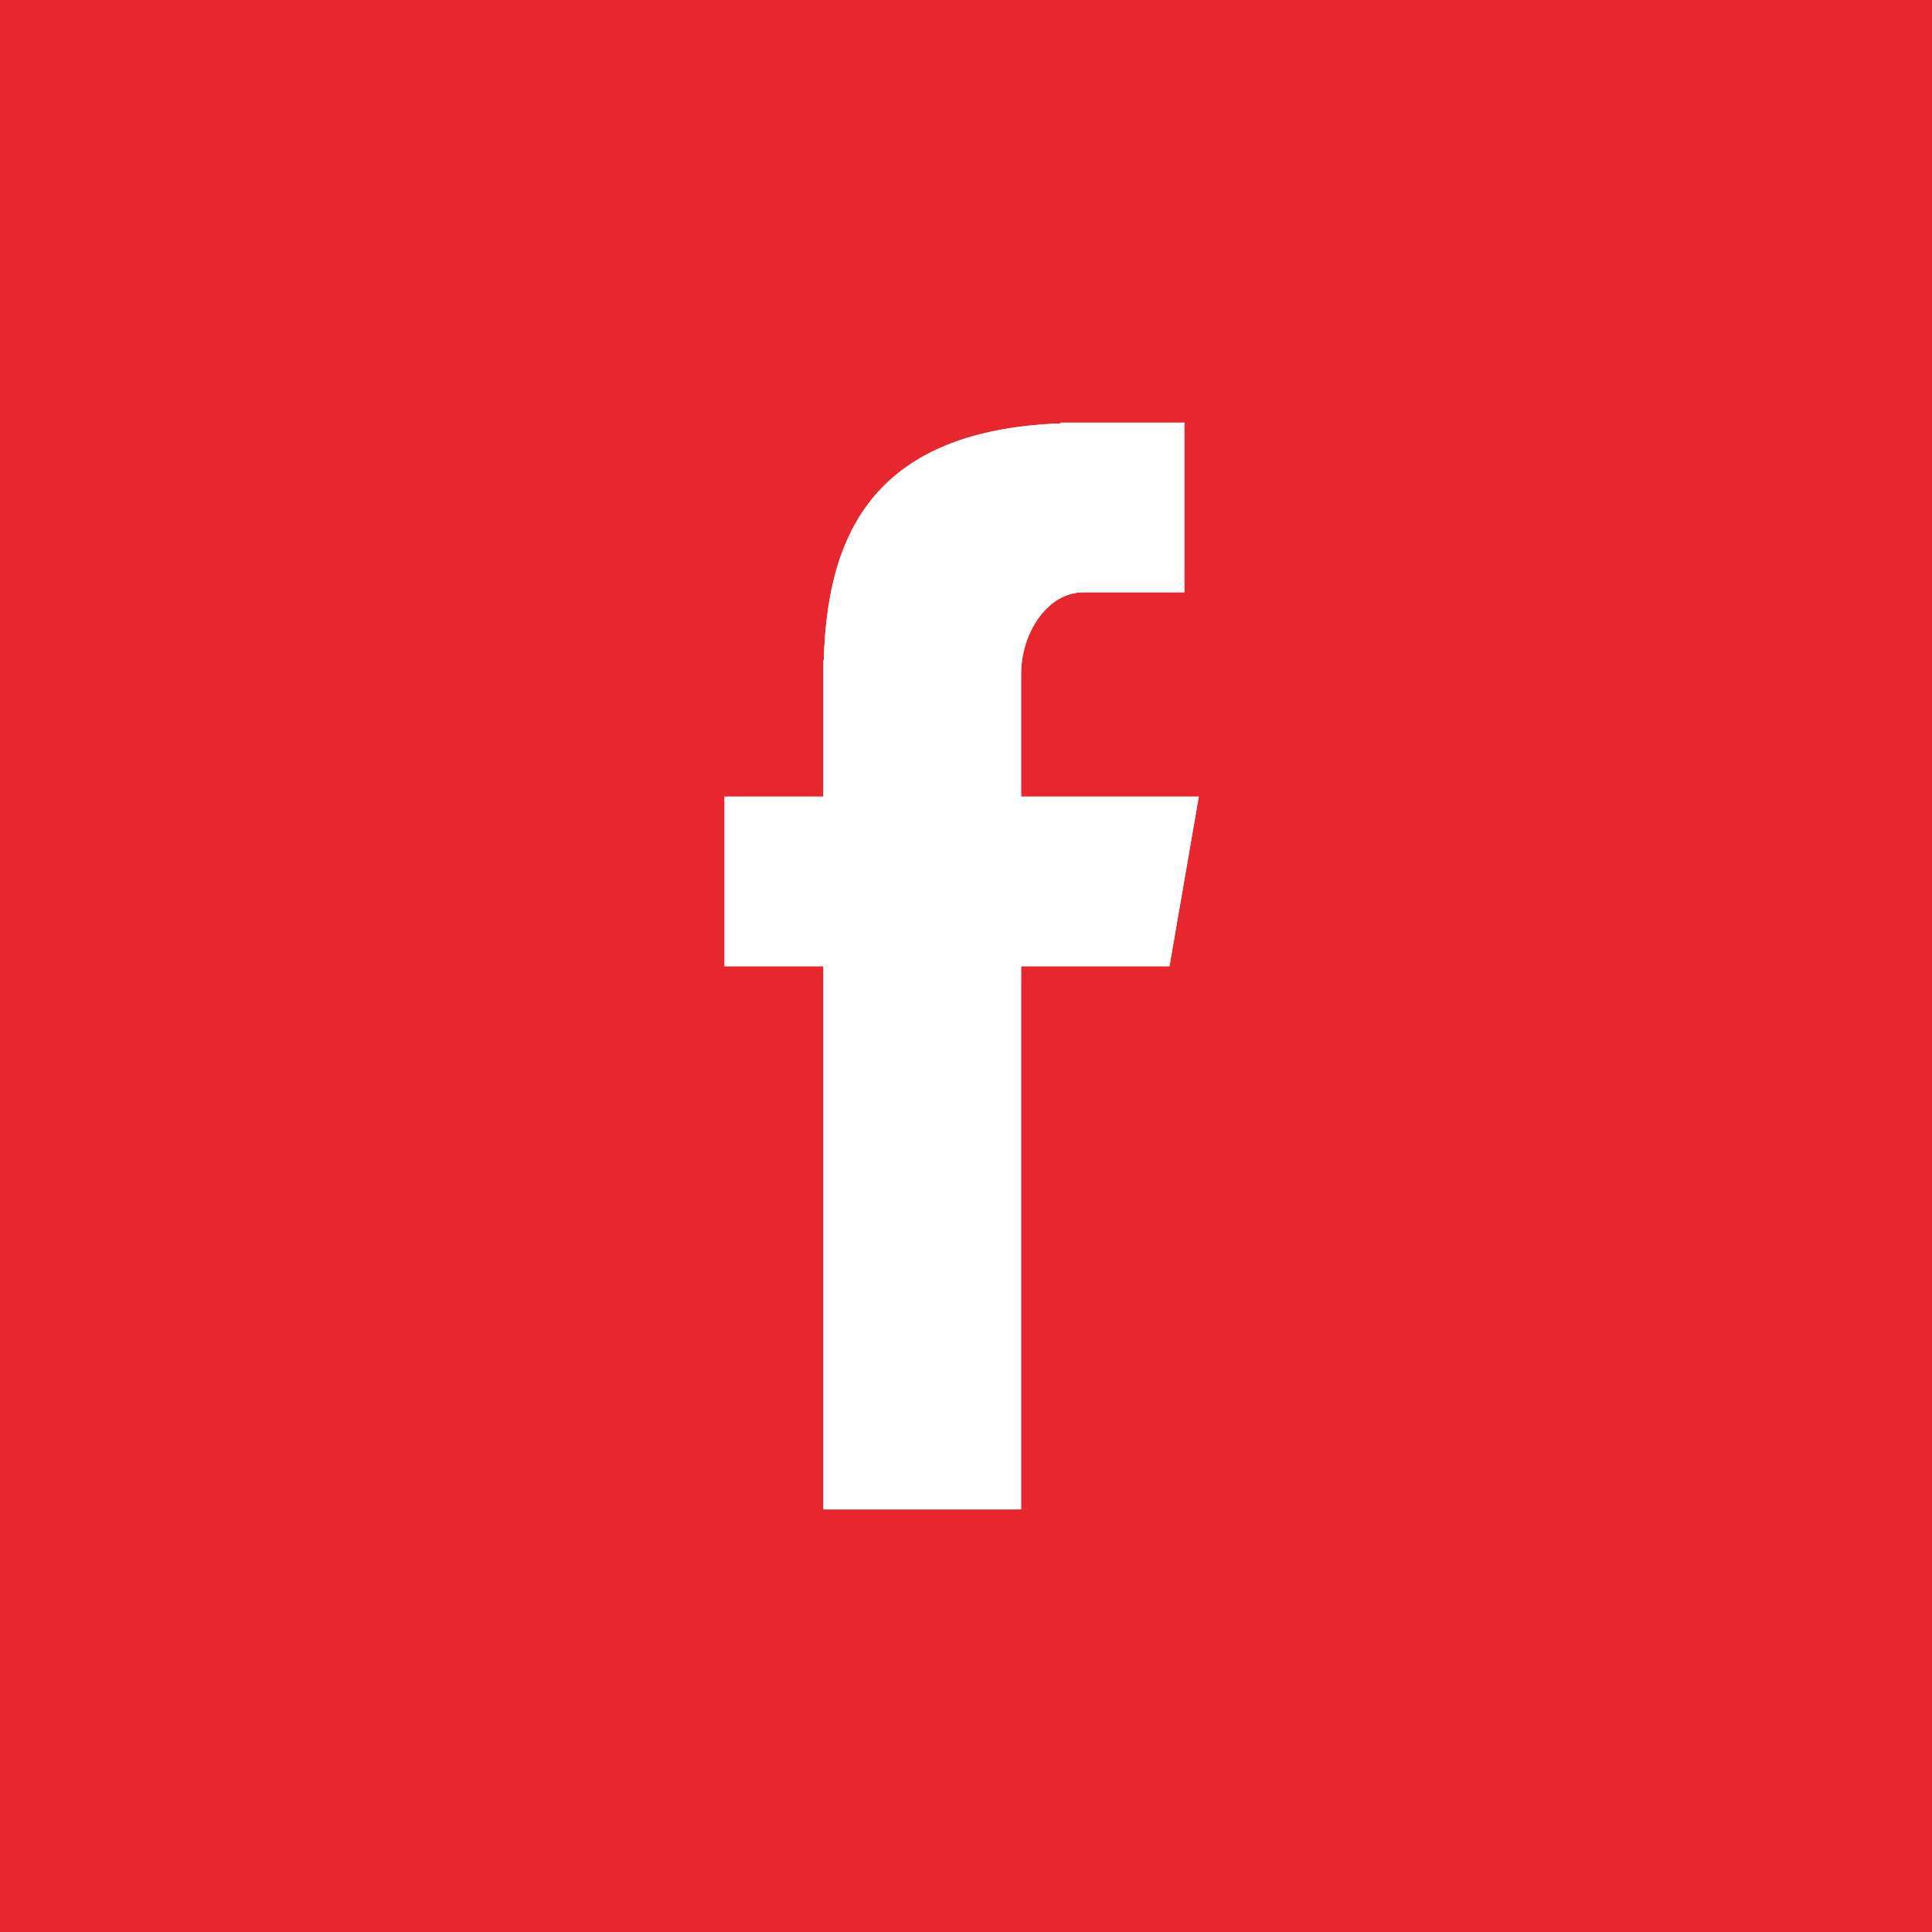
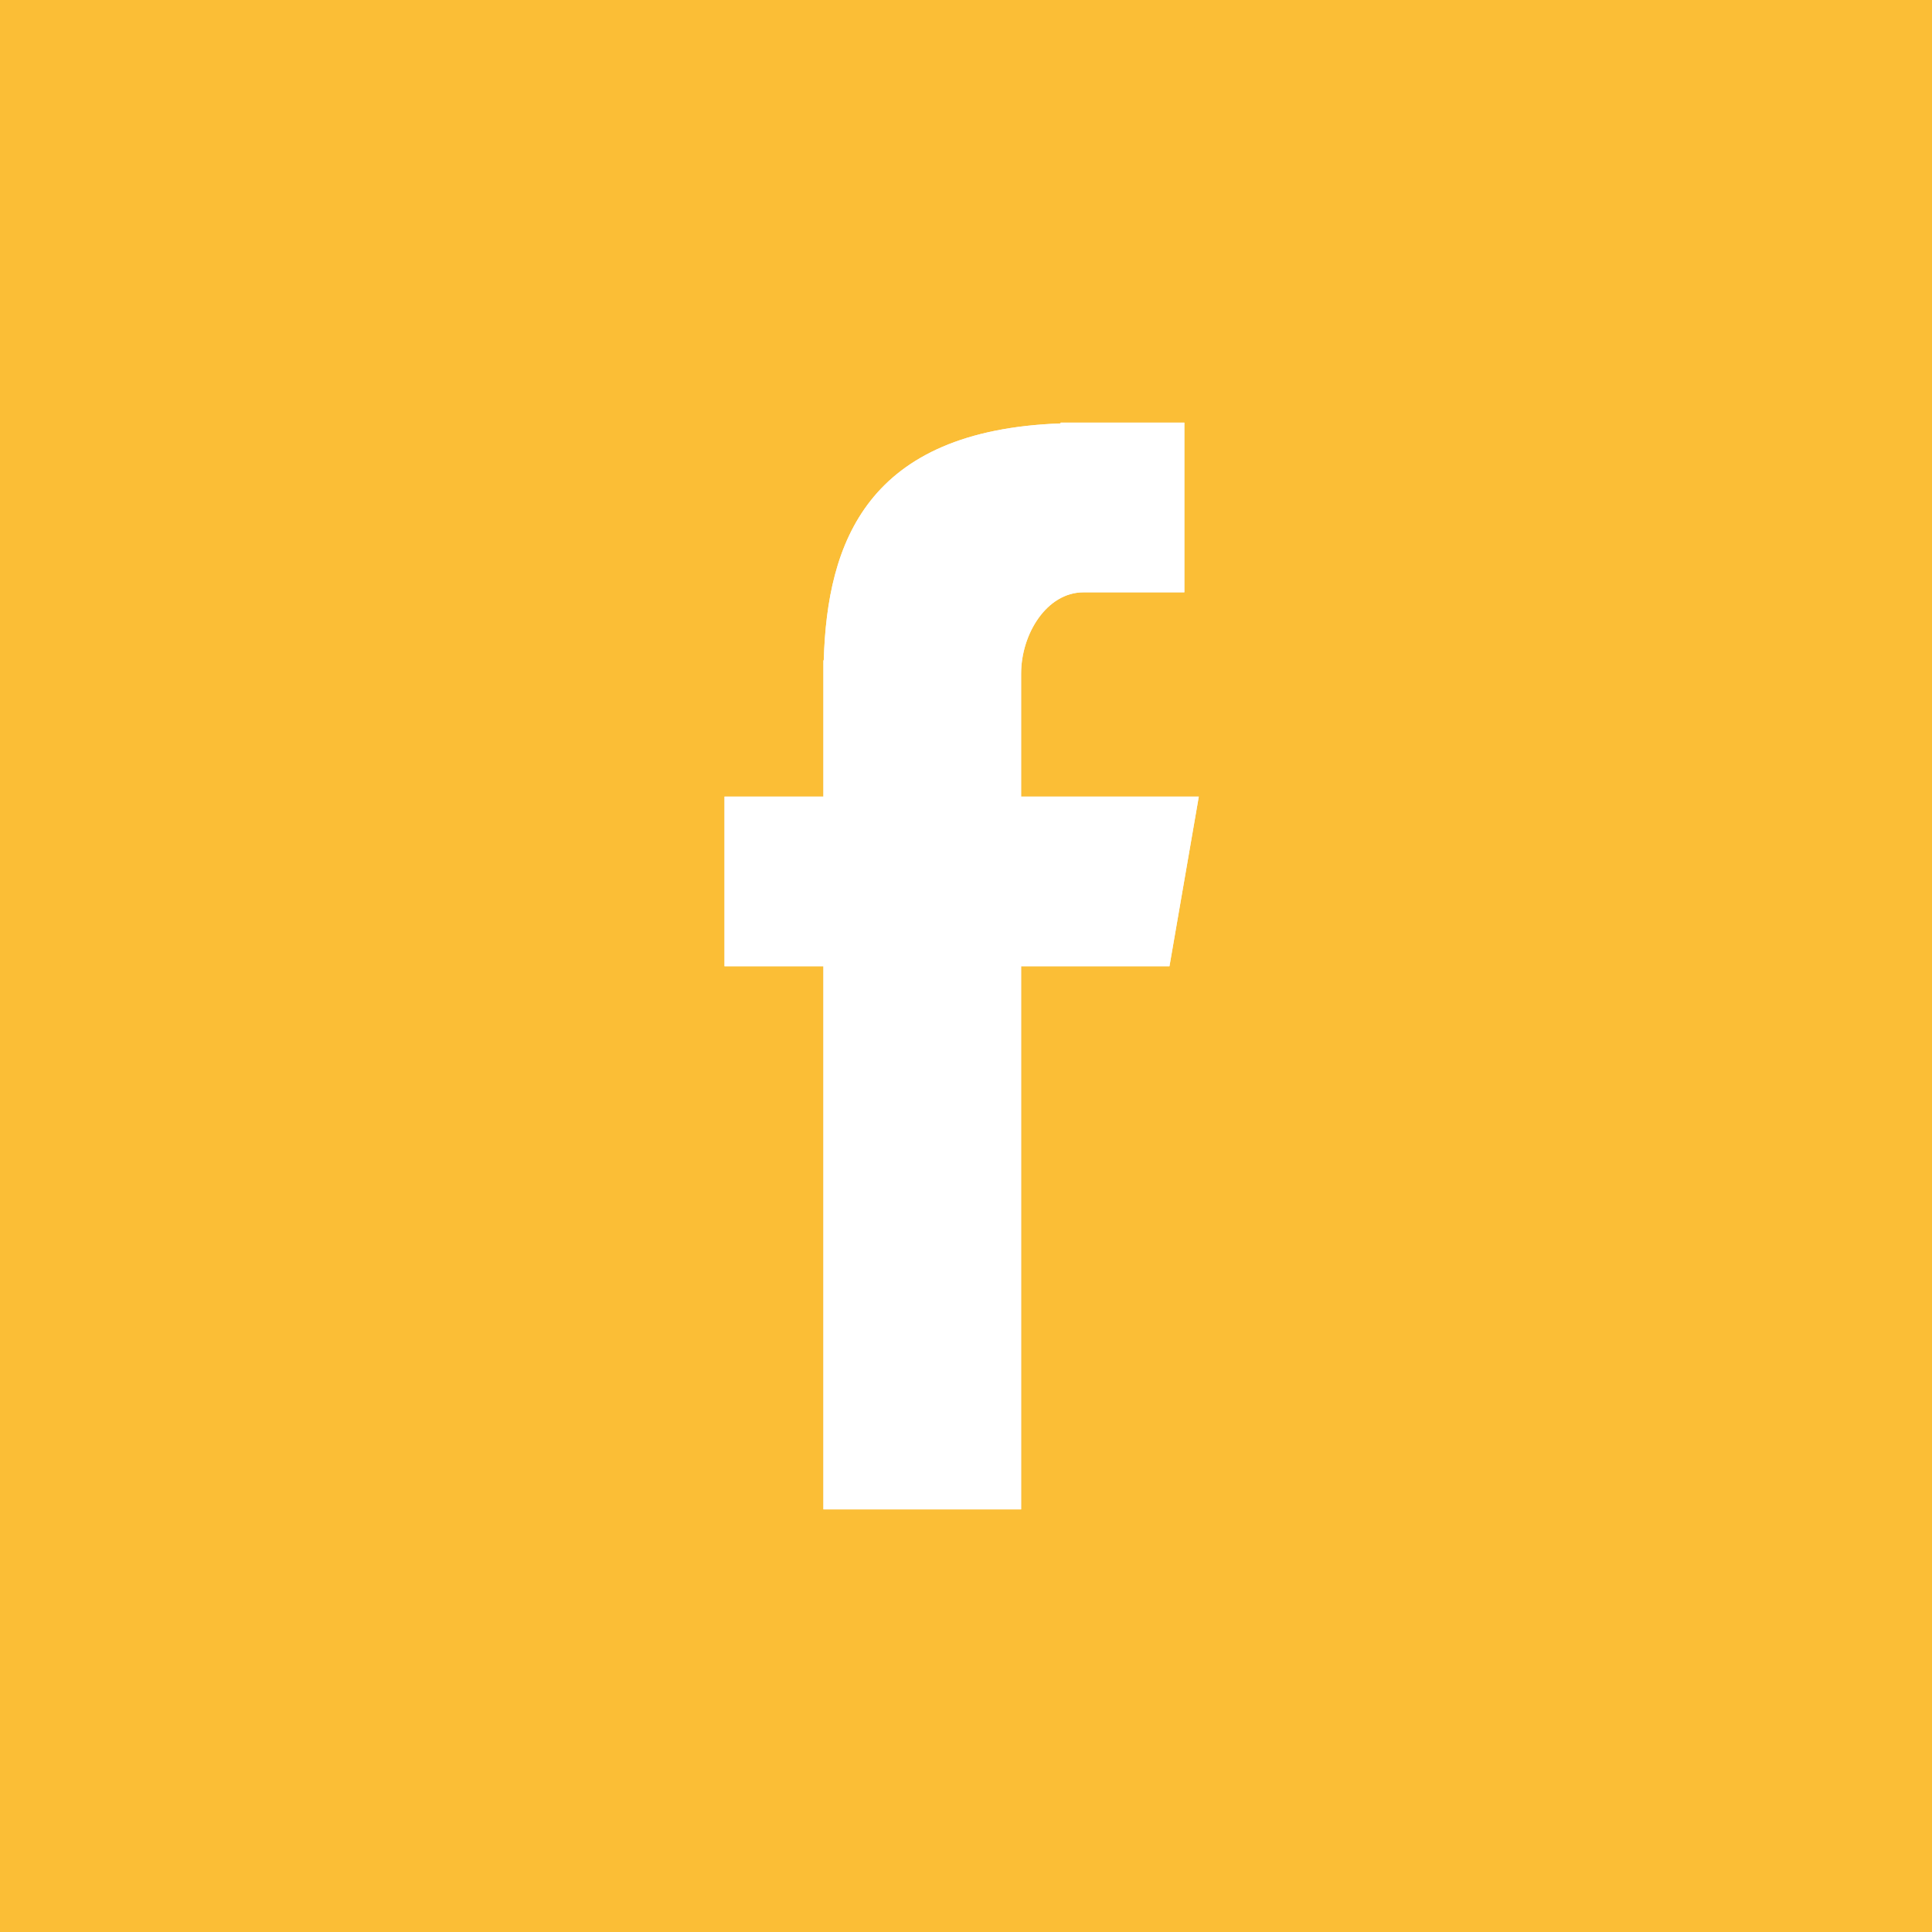
- <svg xmlns="http://www.w3.org/2000/svg" fill="#e7272d" class="si659944a3a58456000f6e88f3b831c38594fe4265b2431b55272ee1191704543406458 svgIcon_1J7 filled_Qbi" viewBox="0 0 32 32" style="border-radius:50%">
+ <svg xmlns="http://www.w3.org/2000/svg" width="32px" height="32px" fill="#fbbe36" class="si659944a3a58456000f6e88f3b831c38594fe4265b2431b55272ee1191704543406458 svgIcon_1J7 filled_Qbi" viewBox="0 0 32 32" style="border-radius:50%">
  <path class="outer_bDW" d="M32 0H0V32H32V0ZM16.913 25H13.638V16.004H12V13.194H13.638V10.937H13.644C13.701 8.986 14.36 7.129 17.567 7.013V7H19.617V9.811H17.945C17.338 9.811 16.913 10.5 16.913 11.157V13.194H19.856L19.37 16.004H16.913V25Z" fill-rule="evenodd" />
  <path d="M16,31 C24.284,31 31,24.284 31,16 C31,7.716 24.284,1 16,1 C7.716,1 1,7.716 1,16 C1,24.284 7.716,31 16,31 Z M16,32 C7.163,32 0,24.837 0,16 C0,7.163 7.163,0 16,0 C24.837,0 32,7.163 32,16 C32,24.837 24.837,32 16,32 Z" class="border_2yy" />
  <path class="logo_2gS" d="M13.638 25H16.913V16.004H19.37L19.856 13.194H16.913V11.157C16.913 10.5 17.338 9.811 17.945 9.811H19.617V7H17.567V7.013C14.36 7.129 13.701 8.986 13.644 10.937H13.638V13.194H12V16.004H13.638V25Z" style="color:#fff;fill:#fff" />
</svg>
